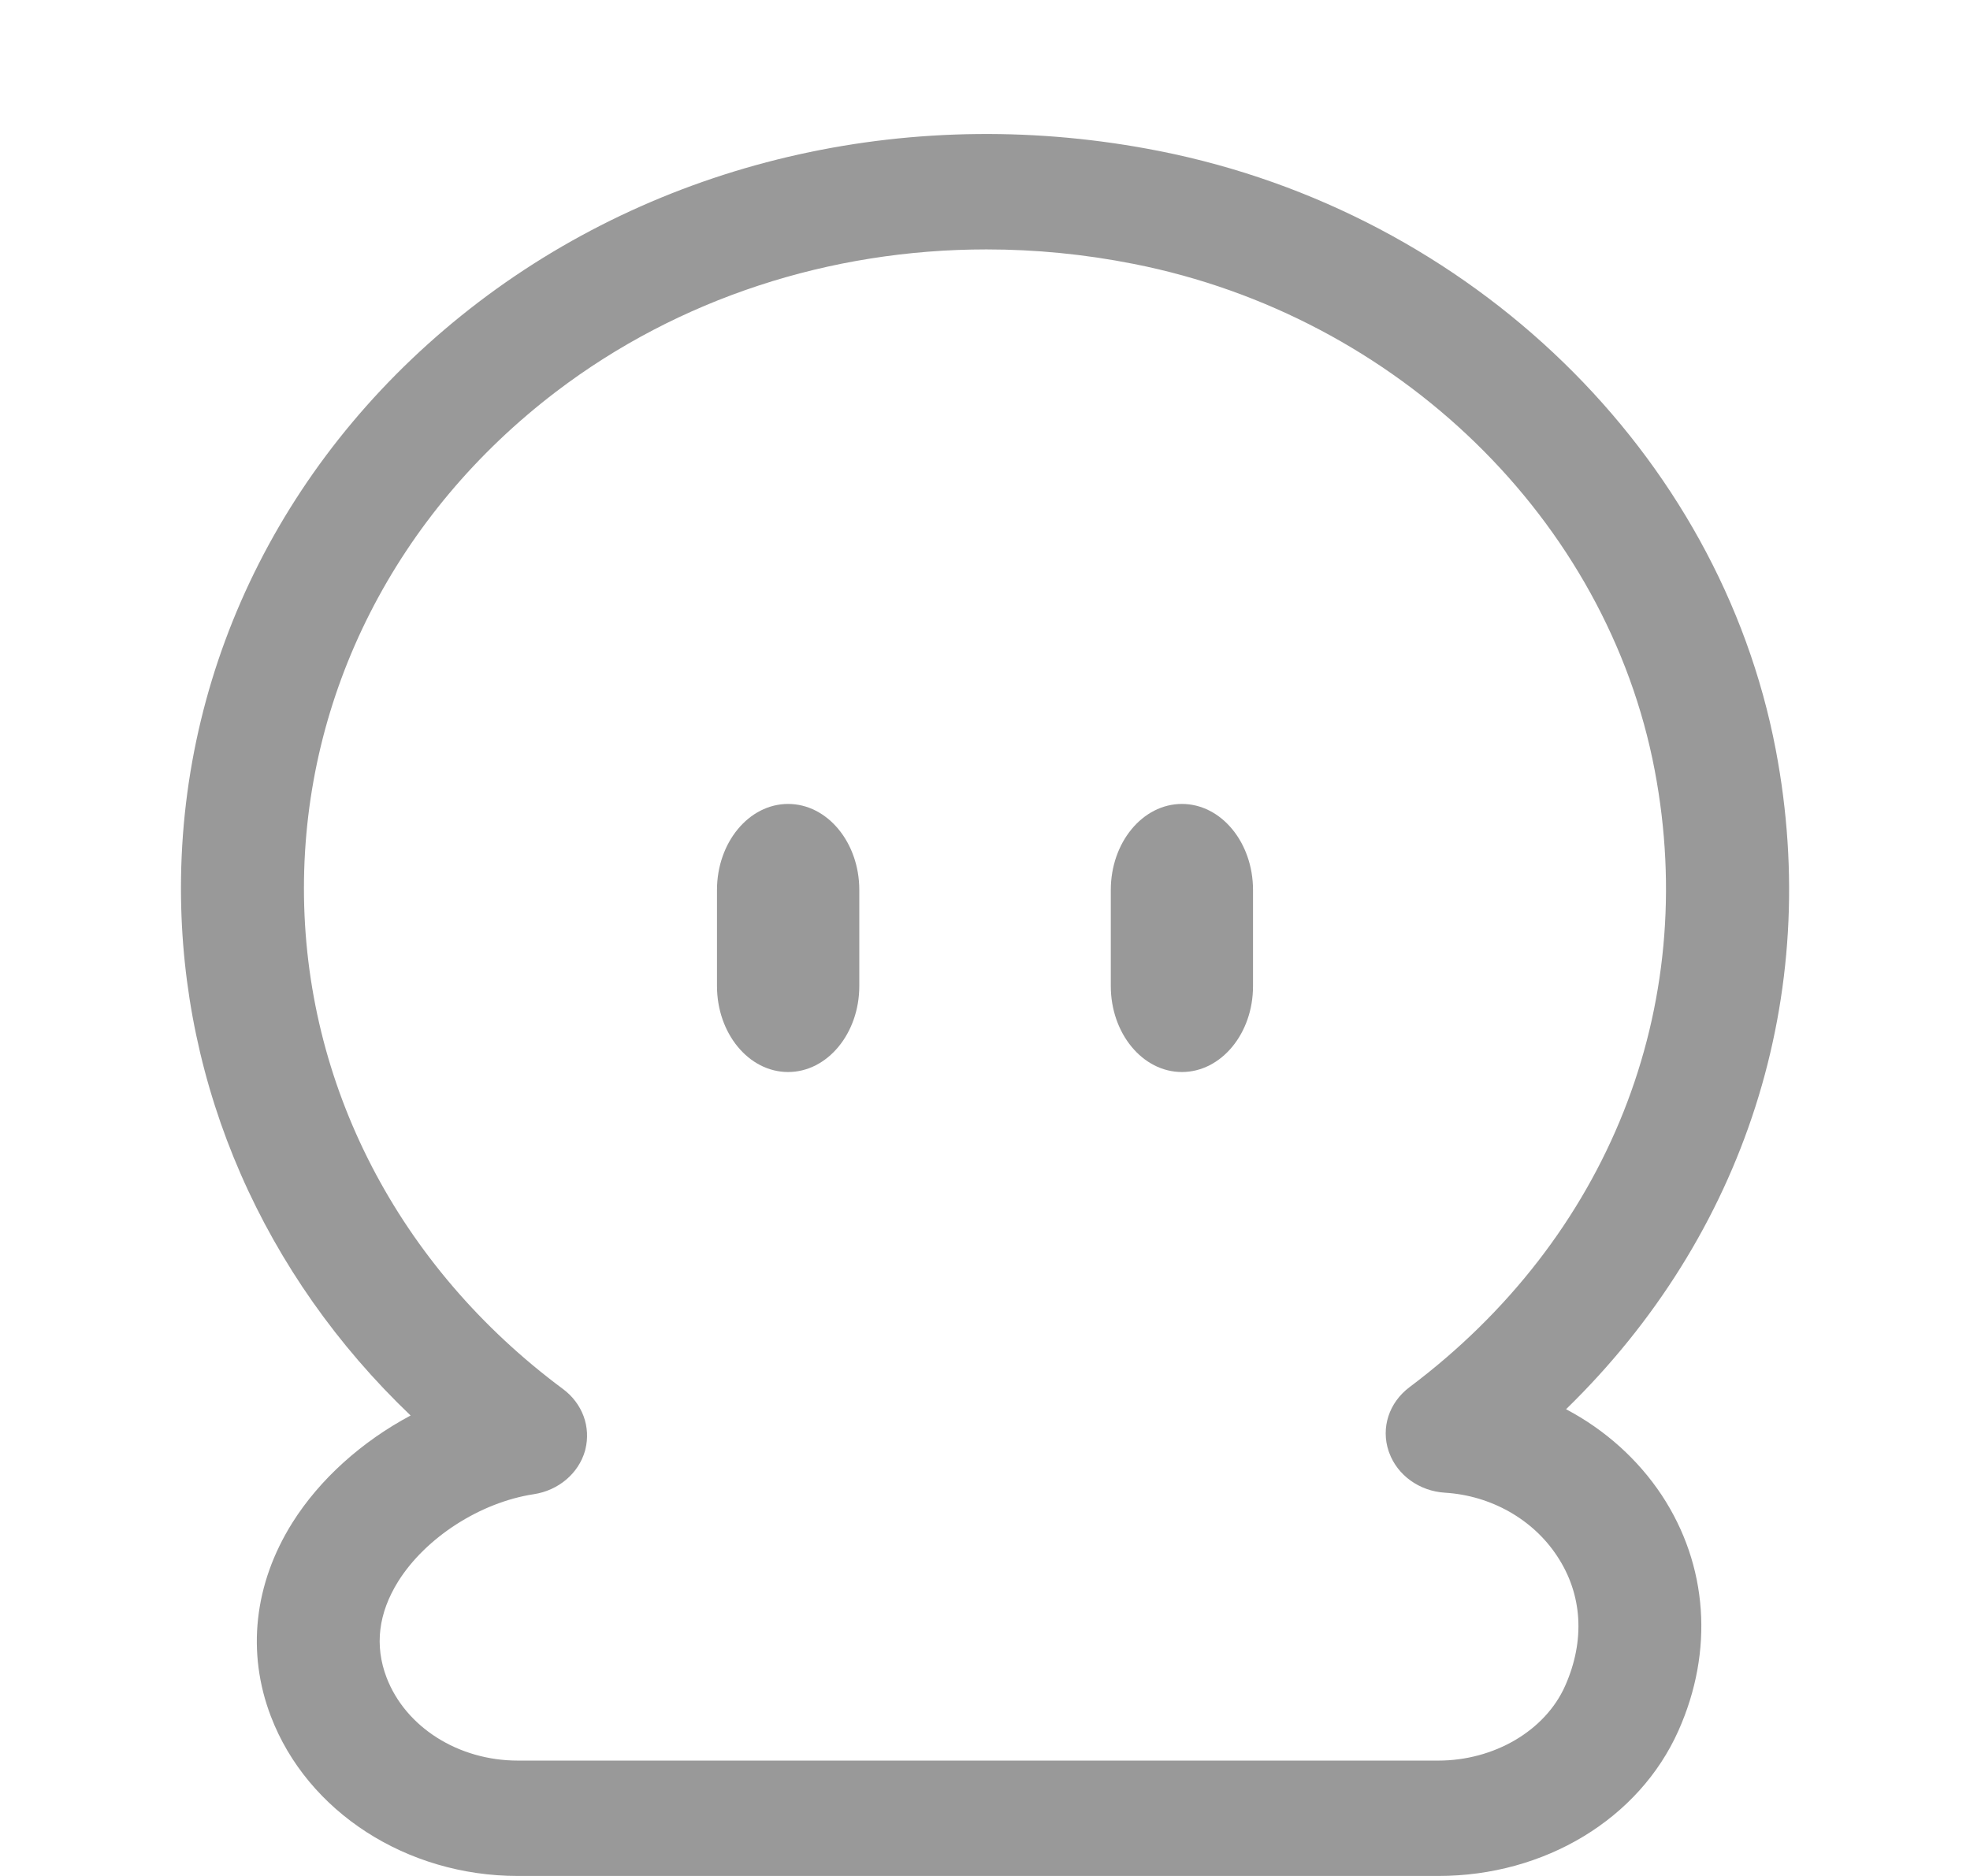
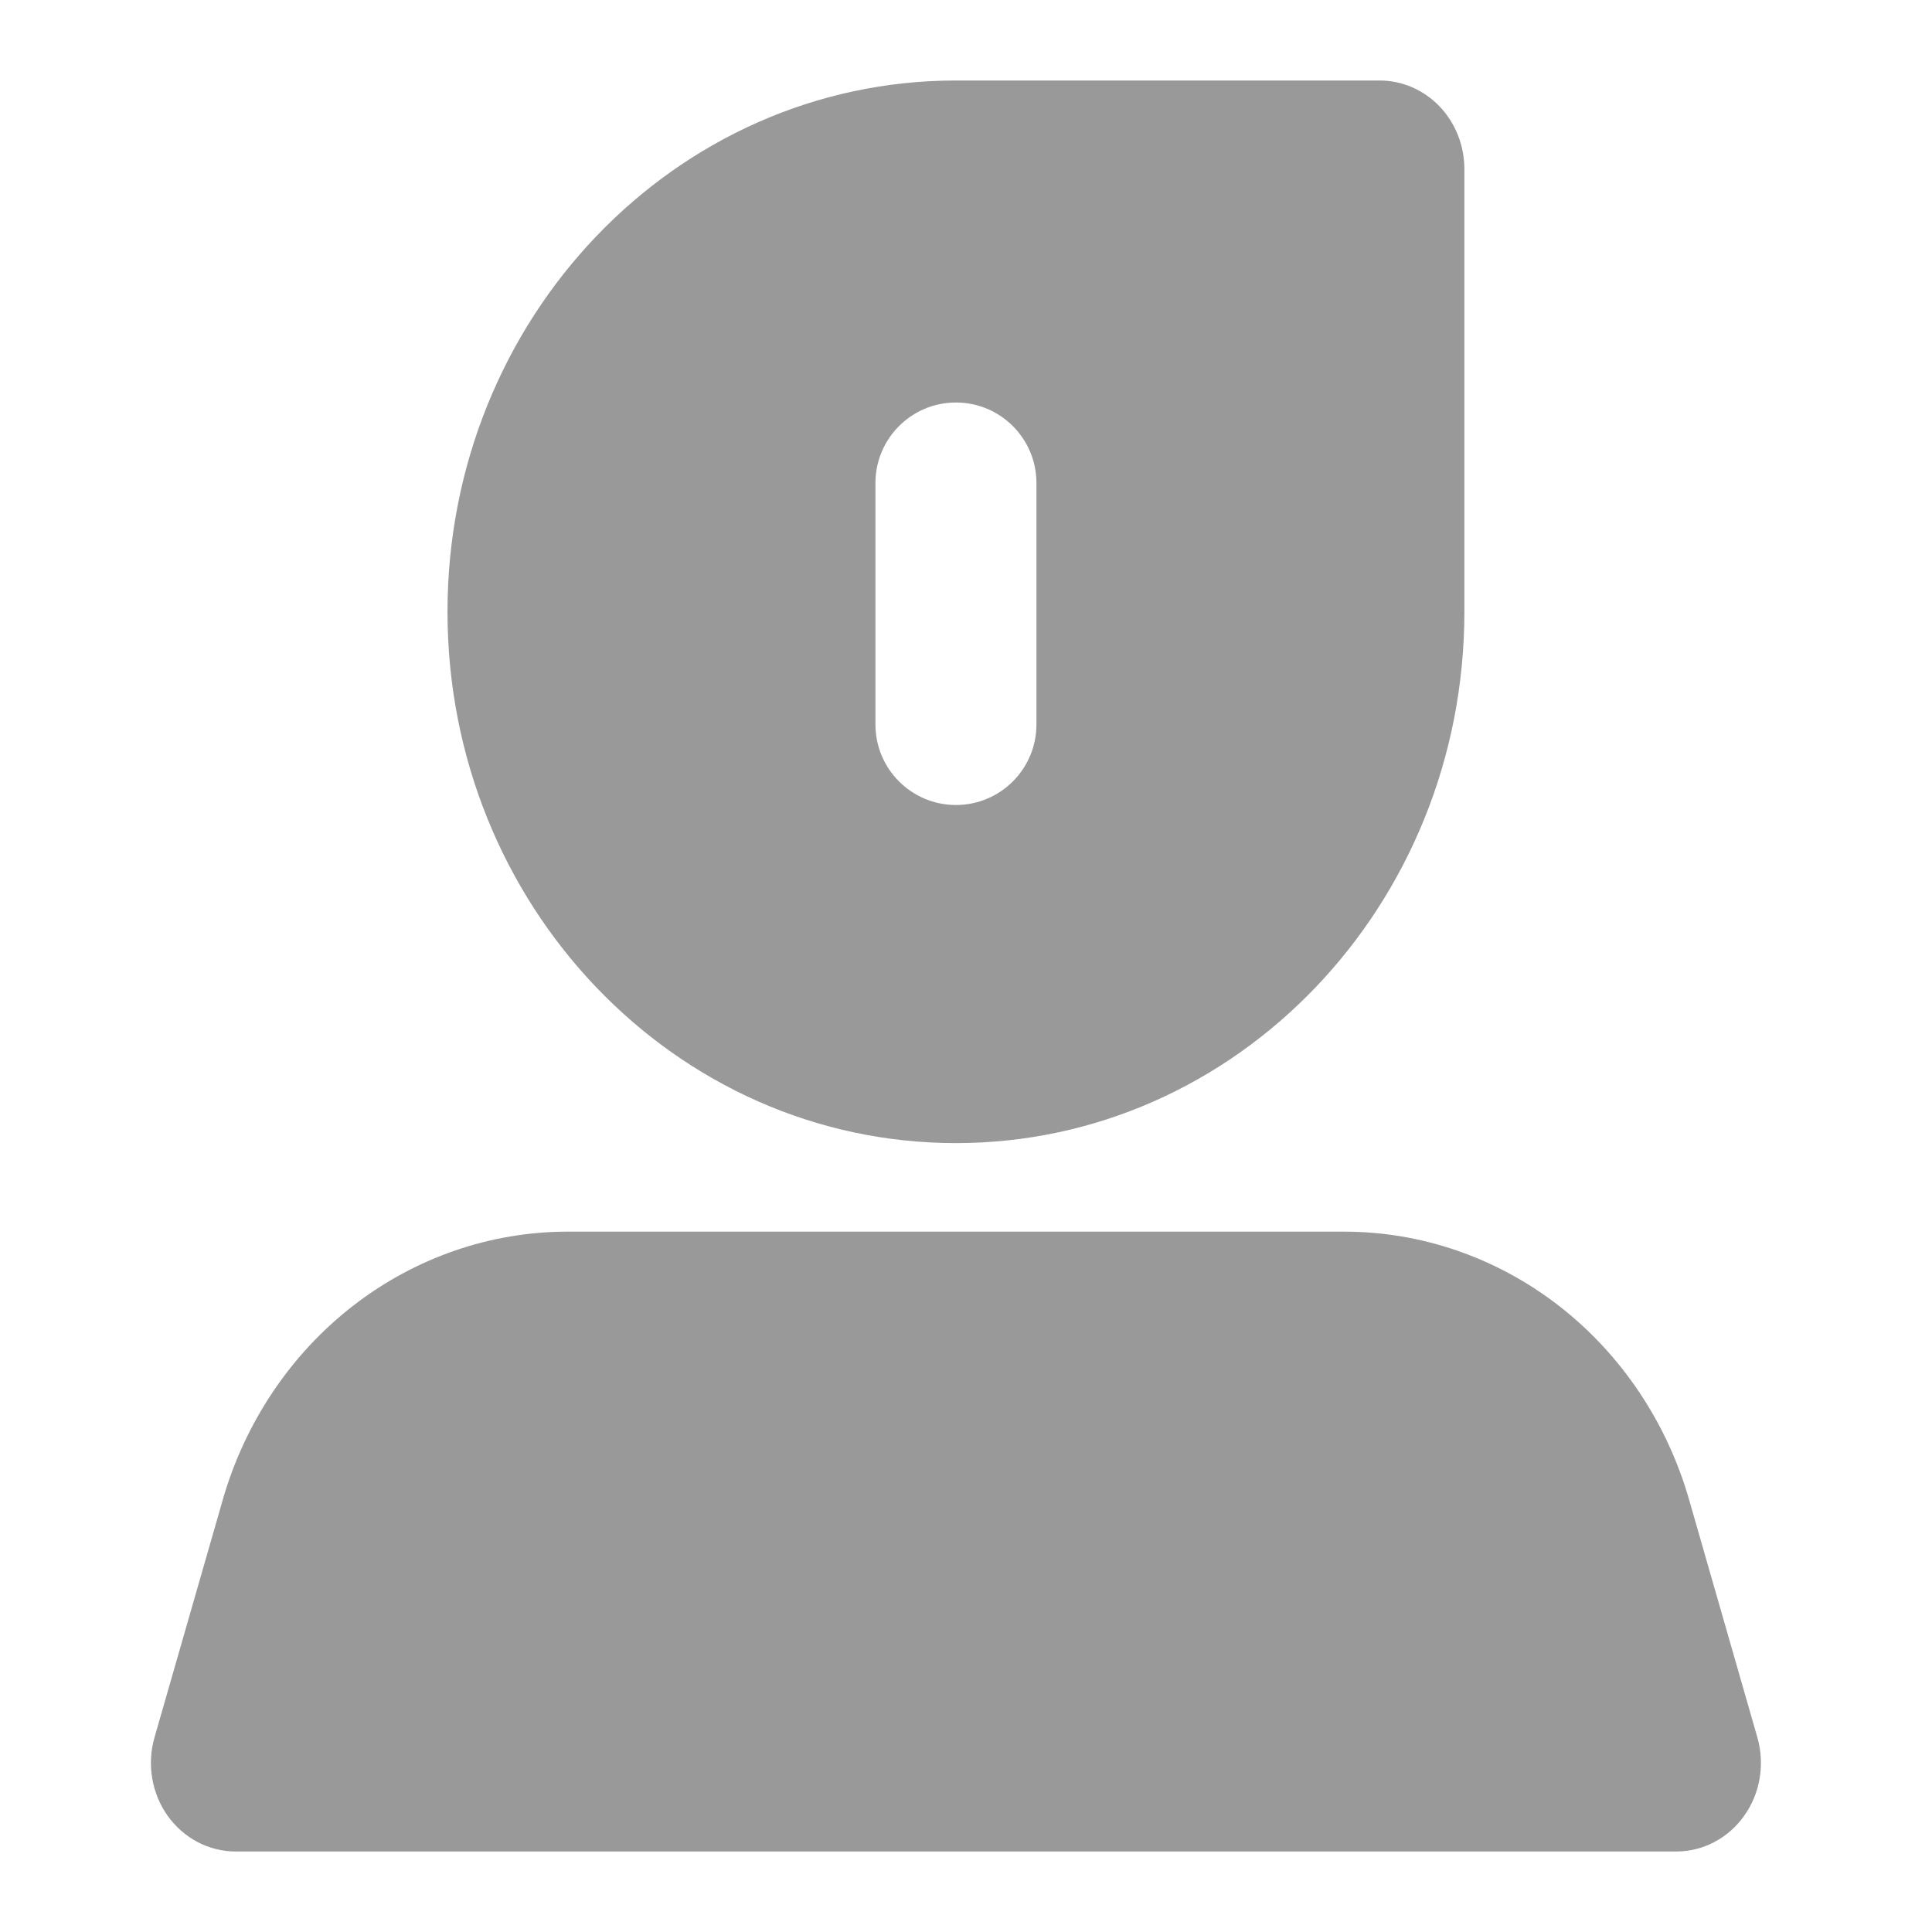
- <svg xmlns="http://www.w3.org/2000/svg" width="21" height="20" viewBox="0 0 21 20" fill="none">
-   <path d="M15.332 20H5.52C4.335 20 3.277 19.317 2.888 18.3C2.627 17.619 2.708 16.886 3.116 16.235C3.408 15.77 3.858 15.368 4.377 15.091C2.811 13.596 1.929 11.595 1.929 9.469C1.929 7.034 3.086 4.756 5.104 3.219C7.122 1.684 9.765 1.097 12.357 1.61C15.687 2.268 18.329 4.835 18.93 7.996C19.428 10.615 18.598 13.17 16.694 15.024C17.111 15.244 17.462 15.56 17.715 15.942C18.206 16.688 18.271 17.602 17.892 18.451C17.472 19.392 16.467 20 15.332 20ZM10.516 2.659C8.846 2.659 7.232 3.183 5.929 4.175C4.22 5.477 3.24 7.406 3.24 9.47C3.24 11.559 4.247 13.506 6.002 14.809C6.103 14.884 6.179 14.985 6.221 15.098C6.263 15.212 6.269 15.335 6.24 15.452L6.236 15.468C6.167 15.709 5.953 15.89 5.69 15.93C5.12 16.017 4.539 16.391 4.245 16.859C4.033 17.199 3.991 17.544 4.121 17.885C4.324 18.414 4.886 18.77 5.52 18.77H15.332C15.928 18.77 16.471 18.451 16.683 17.976C16.899 17.492 16.87 16.999 16.599 16.59C16.341 16.197 15.893 15.944 15.403 15.914C15.131 15.897 14.897 15.729 14.809 15.488L14.803 15.472C14.719 15.222 14.806 14.954 15.025 14.789C17.143 13.2 18.12 10.742 17.639 8.212C17.131 5.54 14.899 3.37 12.087 2.814C11.563 2.71 11.037 2.659 10.516 2.659Z" fill="#999999" />
-   <path d="M8.401 11.429C7.982 11.429 7.643 11.018 7.643 10.512V9.488C7.643 8.982 7.983 8.571 8.401 8.571C8.82 8.571 9.16 8.982 9.16 9.488V10.512C9.16 11.018 8.82 11.429 8.401 11.429ZM12.599 11.429C12.18 11.429 11.841 11.018 11.841 10.512V9.488C11.841 8.982 12.18 8.571 12.599 8.571C13.018 8.571 13.357 8.982 13.357 9.488V10.512C13.358 11.018 13.018 11.429 12.599 11.429Z" fill="#999999" />
+ <svg xmlns="http://www.w3.org/2000/svg" width="24" height="24" viewBox="0 0 24 24" fill="none">
+   <path fill-rule="evenodd" clip-rule="evenodd" d="M11.875 1C8.387 1 5.559 3.955 5.559 7.6C5.559 11.245 8.387 14.2 11.875 14.2C15.363 14.2 18.191 11.245 18.191 7.6V2.1C18.191 1.808 18.08 1.528 17.883 1.322C17.685 1.116 17.418 1 17.138 1H11.875ZM4.382 16.224C3.61 16.824 3.044 17.669 2.767 18.631L2.767 18.632L1.919 21.584C1.872 21.748 1.862 21.922 1.891 22.09C1.919 22.259 1.985 22.419 2.083 22.557C2.181 22.694 2.309 22.806 2.455 22.883C2.602 22.96 2.764 23 2.928 23H20.823C20.987 23 21.149 22.96 21.295 22.883C21.442 22.806 21.569 22.694 21.667 22.556C21.765 22.419 21.831 22.259 21.859 22.09C21.887 21.922 21.878 21.748 21.831 21.584L20.983 18.631C20.707 17.669 20.14 16.824 19.369 16.224C18.597 15.624 17.66 15.3 16.698 15.3H7.052C6.09 15.3 5.154 15.624 4.382 16.224ZM12.875 6C12.875 5.448 12.427 5 11.875 5C11.323 5 10.875 5.448 10.875 6V9C10.875 9.552 11.323 10 11.875 10C12.427 10 12.875 9.552 12.875 9V6Z" fill="#999999" />
</svg>
